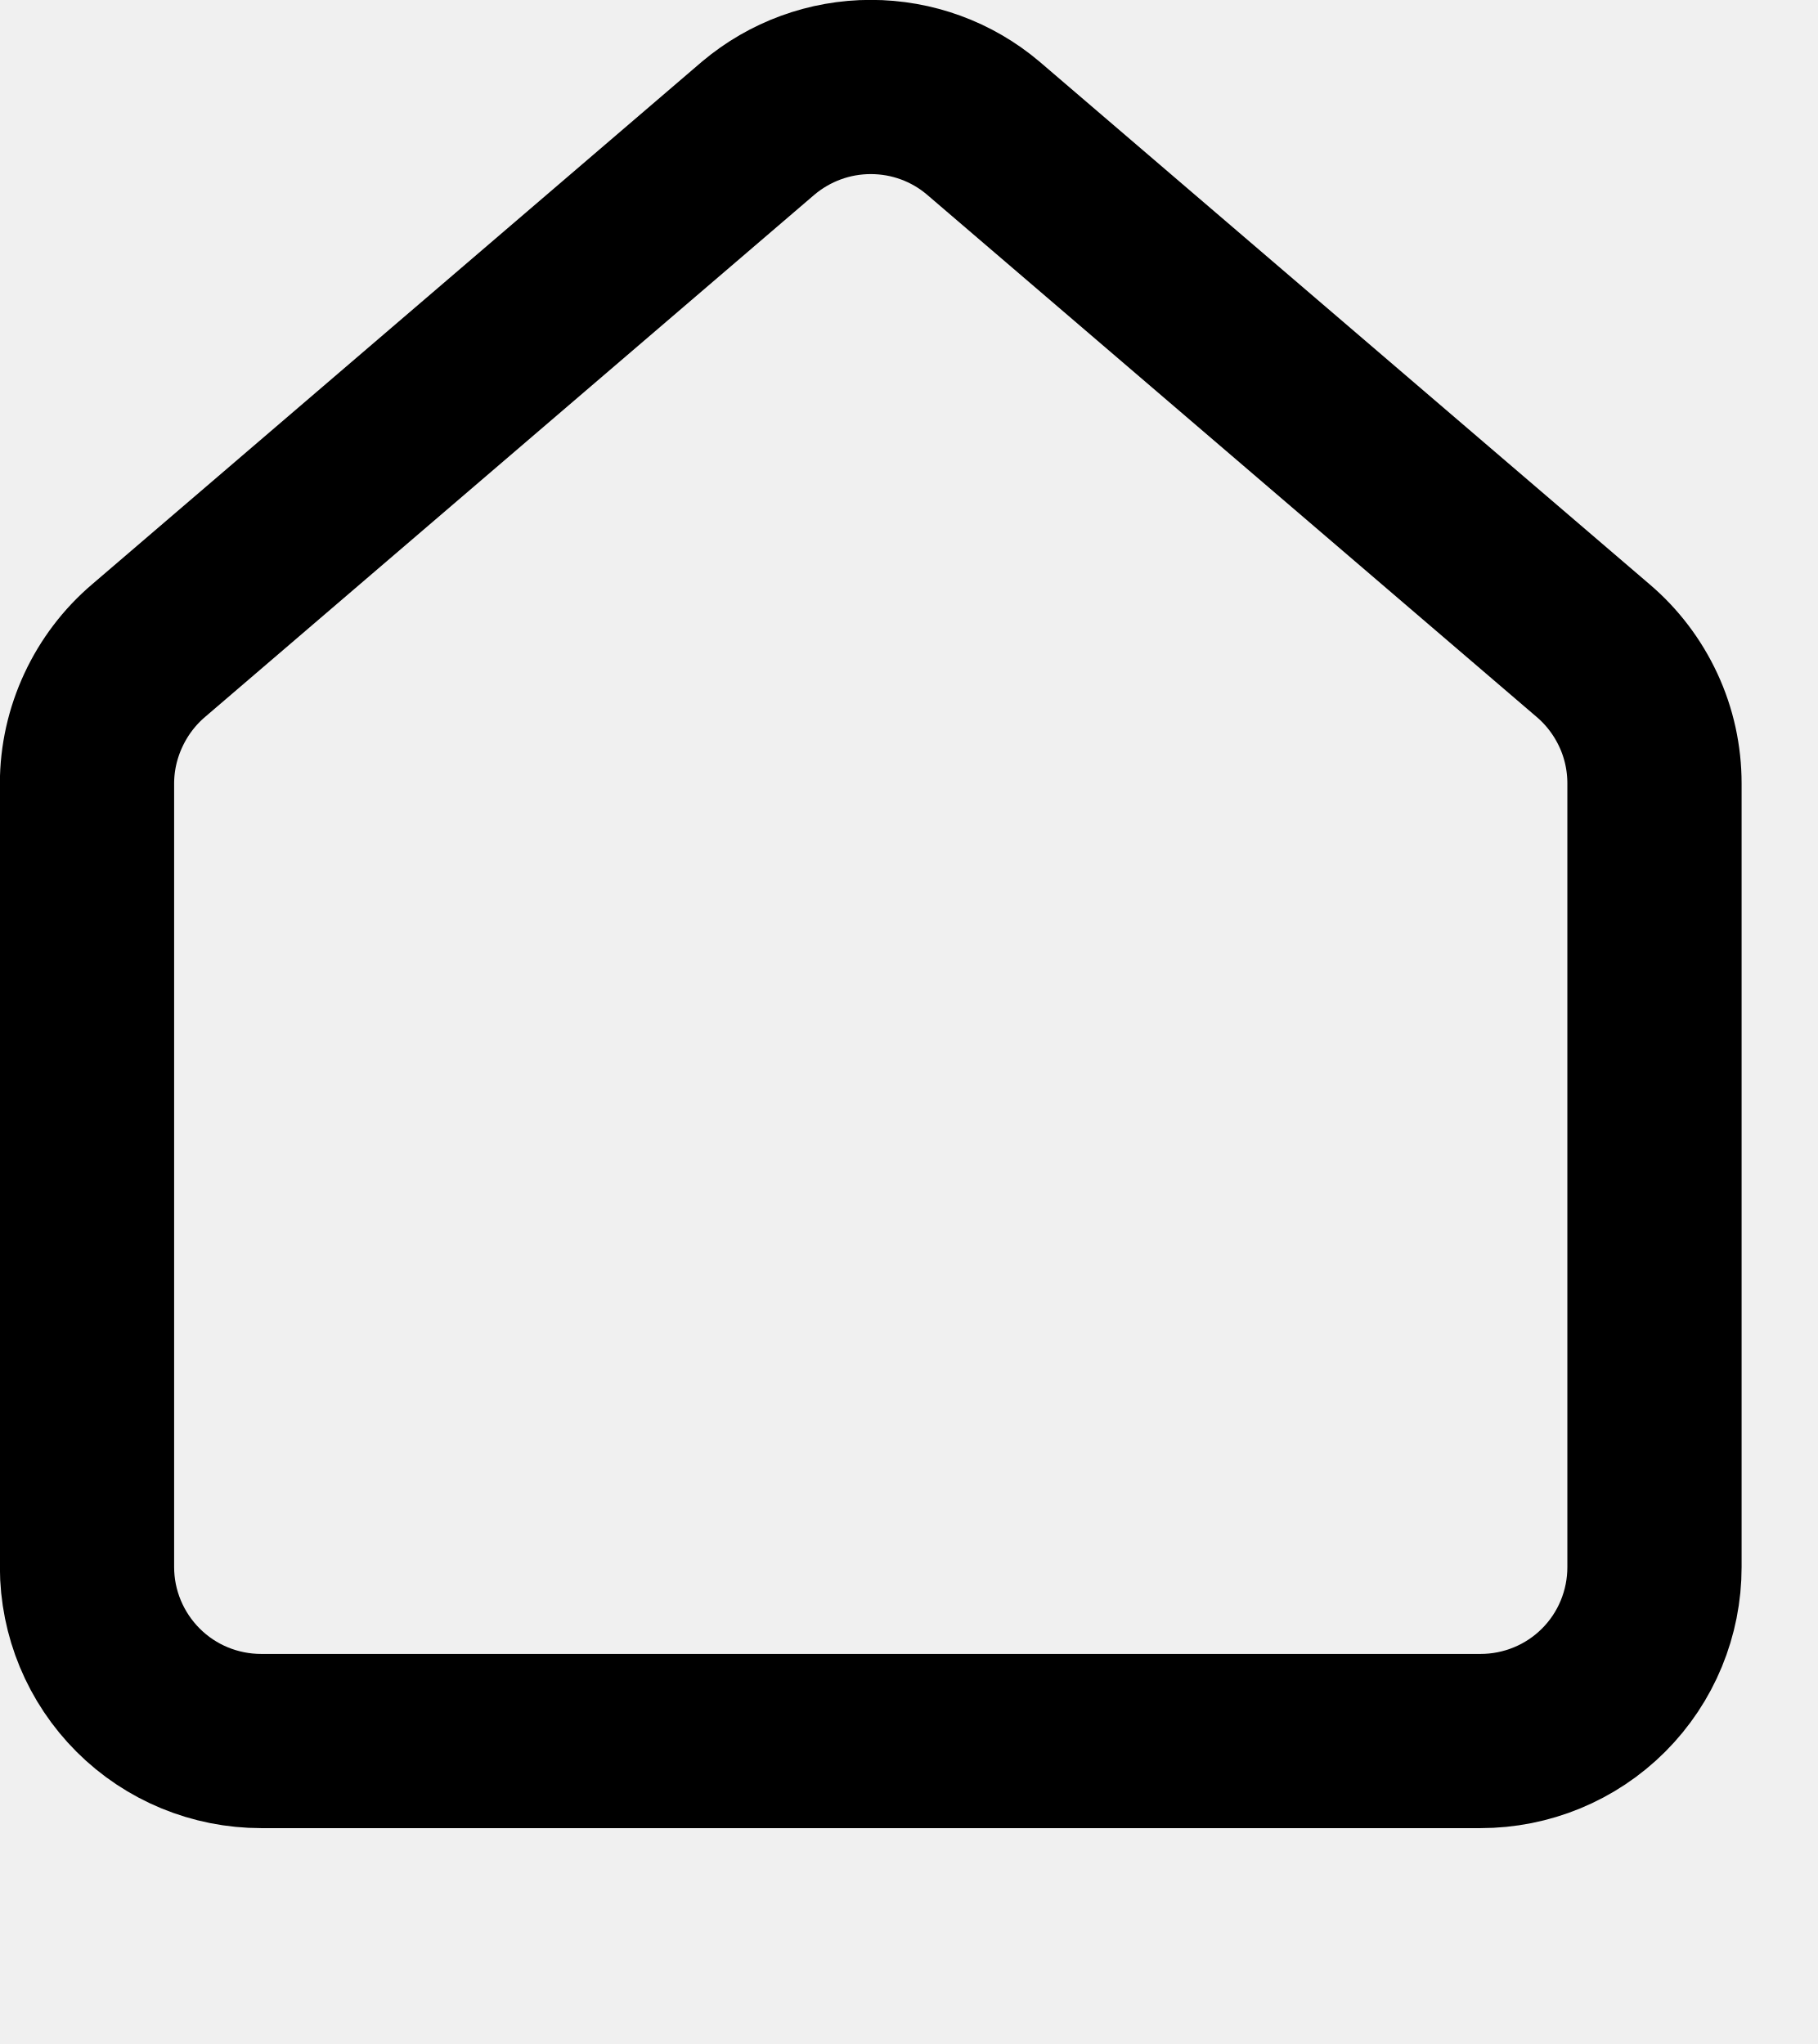
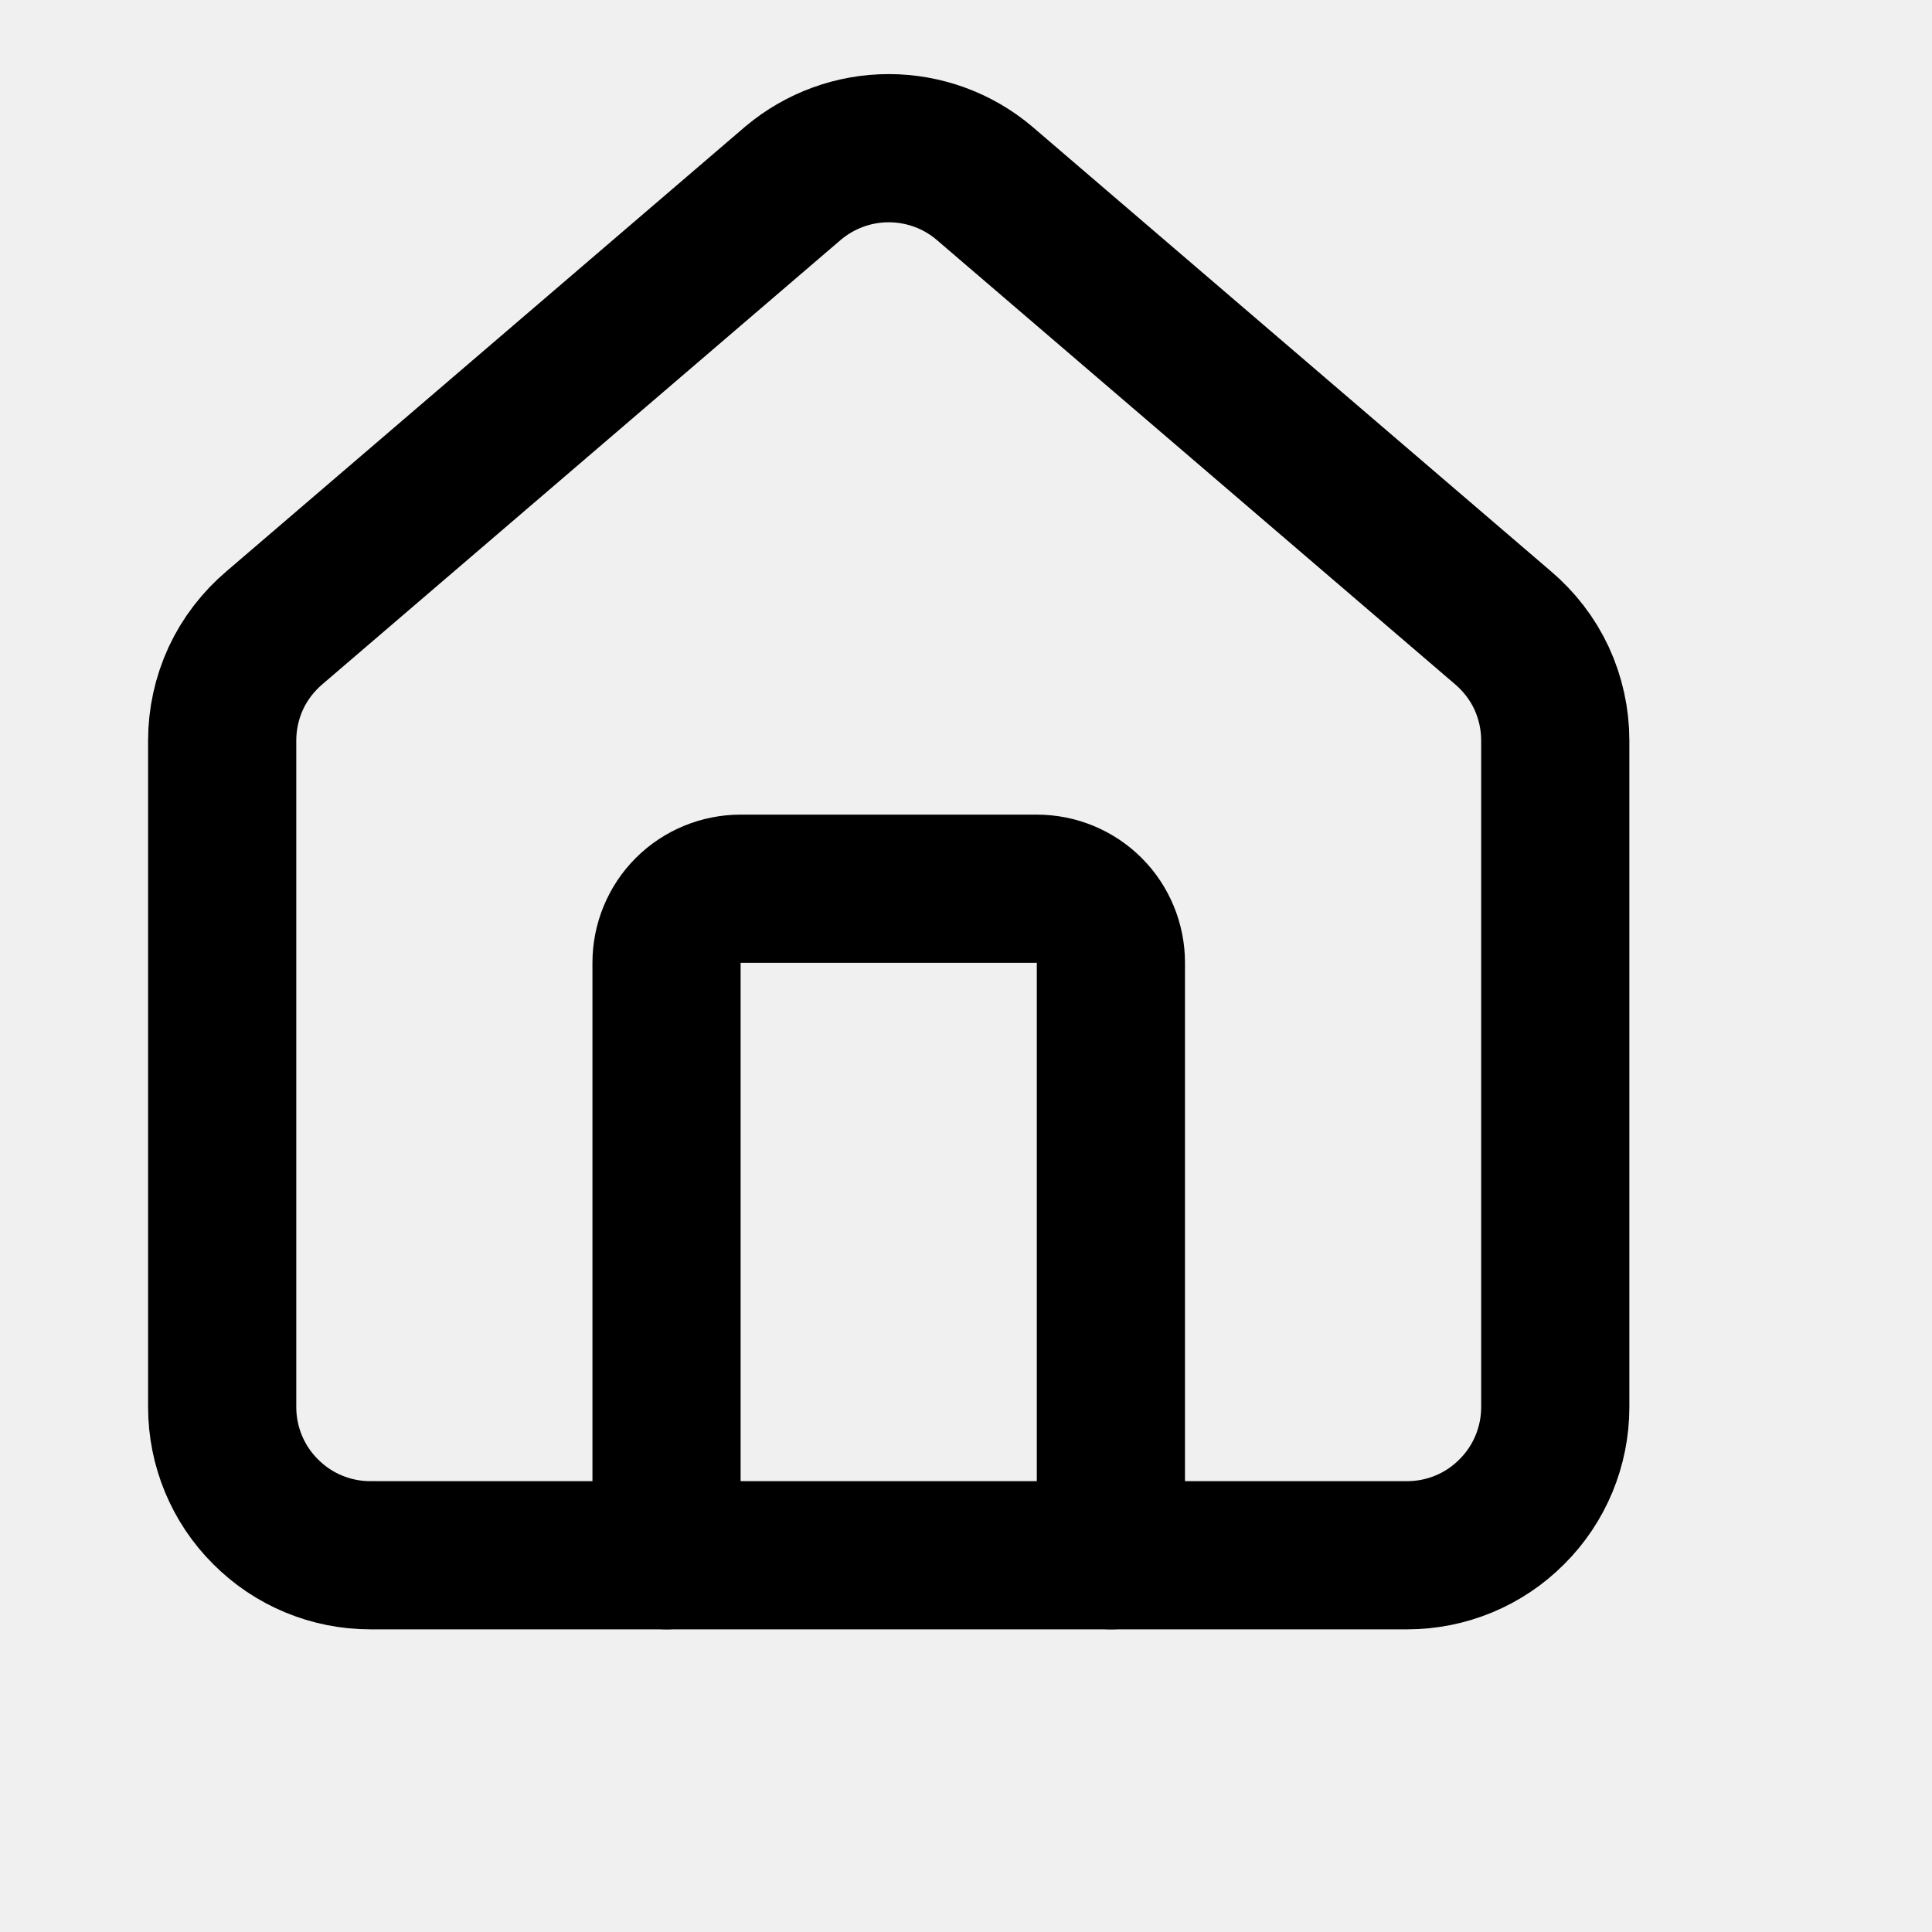
- <svg xmlns="http://www.w3.org/2000/svg" width="8" height="9" viewBox="0 0 8 9" fill="none">
-   <path d="M0.383 3.45C0.383 3.338 0.408 3.228 0.455 3.127C0.502 3.026 0.57 2.936 0.655 2.864L3.338 0.564C3.477 0.447 3.652 0.383 3.833 0.383C4.015 0.383 4.19 0.447 4.328 0.564L7.012 2.864C7.097 2.936 7.165 3.026 7.212 3.127C7.259 3.228 7.283 3.338 7.283 3.45V6.9C7.283 7.103 7.203 7.298 7.059 7.442C6.915 7.586 6.72 7.666 6.517 7.666H1.15C0.947 7.666 0.752 7.586 0.608 7.442C0.464 7.298 0.383 7.103 0.383 6.9V3.45Z" stroke="currentColor" stroke-width="0.767" stroke-linecap="round" stroke-linejoin="round" />
+ <svg xmlns="http://www.w3.org/2000/svg" width="10" height="10" viewBox="0 0 10 10" fill="none">
+   <g clip-path="url(#clip0_1_1495)">
+     <path d="M5.75 8.05V4.983C5.75 4.882 5.71 4.784 5.638 4.712C5.566 4.64 5.468 4.6 5.367 4.6H3.833C3.732 4.6 3.634 4.64 3.562 4.712C3.49 4.784 3.45 4.882 3.45 4.983V8.05" stroke="currentColor" stroke-width="0.767" stroke-linecap="round" stroke-linejoin="round" />
+     <path d="M1.15 3.833C1.15 3.722 1.174 3.612 1.221 3.51C1.268 3.409 1.337 3.32 1.422 3.248L4.105 0.948C4.244 0.831 4.419 0.767 4.6 0.767C4.781 0.767 4.957 0.831 5.095 0.948L7.778 3.248C7.863 3.32 7.932 3.409 7.979 3.51C8.026 3.612 8.05 3.722 8.05 3.833V7.283C8.05 7.487 7.969 7.682 7.825 7.825C7.682 7.969 7.487 8.05 7.283 8.05H1.917C1.713 8.05 1.518 7.969 1.375 7.825C1.231 7.682 1.15 7.487 1.15 7.283V3.833Z" stroke="currentColor" stroke-width="0.767" stroke-linecap="round" stroke-linejoin="round" />
+   </g>
+   <defs>
+     <clipPath id="clip0_1_1495">
+       <rect width="9.2" height="9.2" fill="white" />
+     </clipPath>
+   </defs>
</svg>
